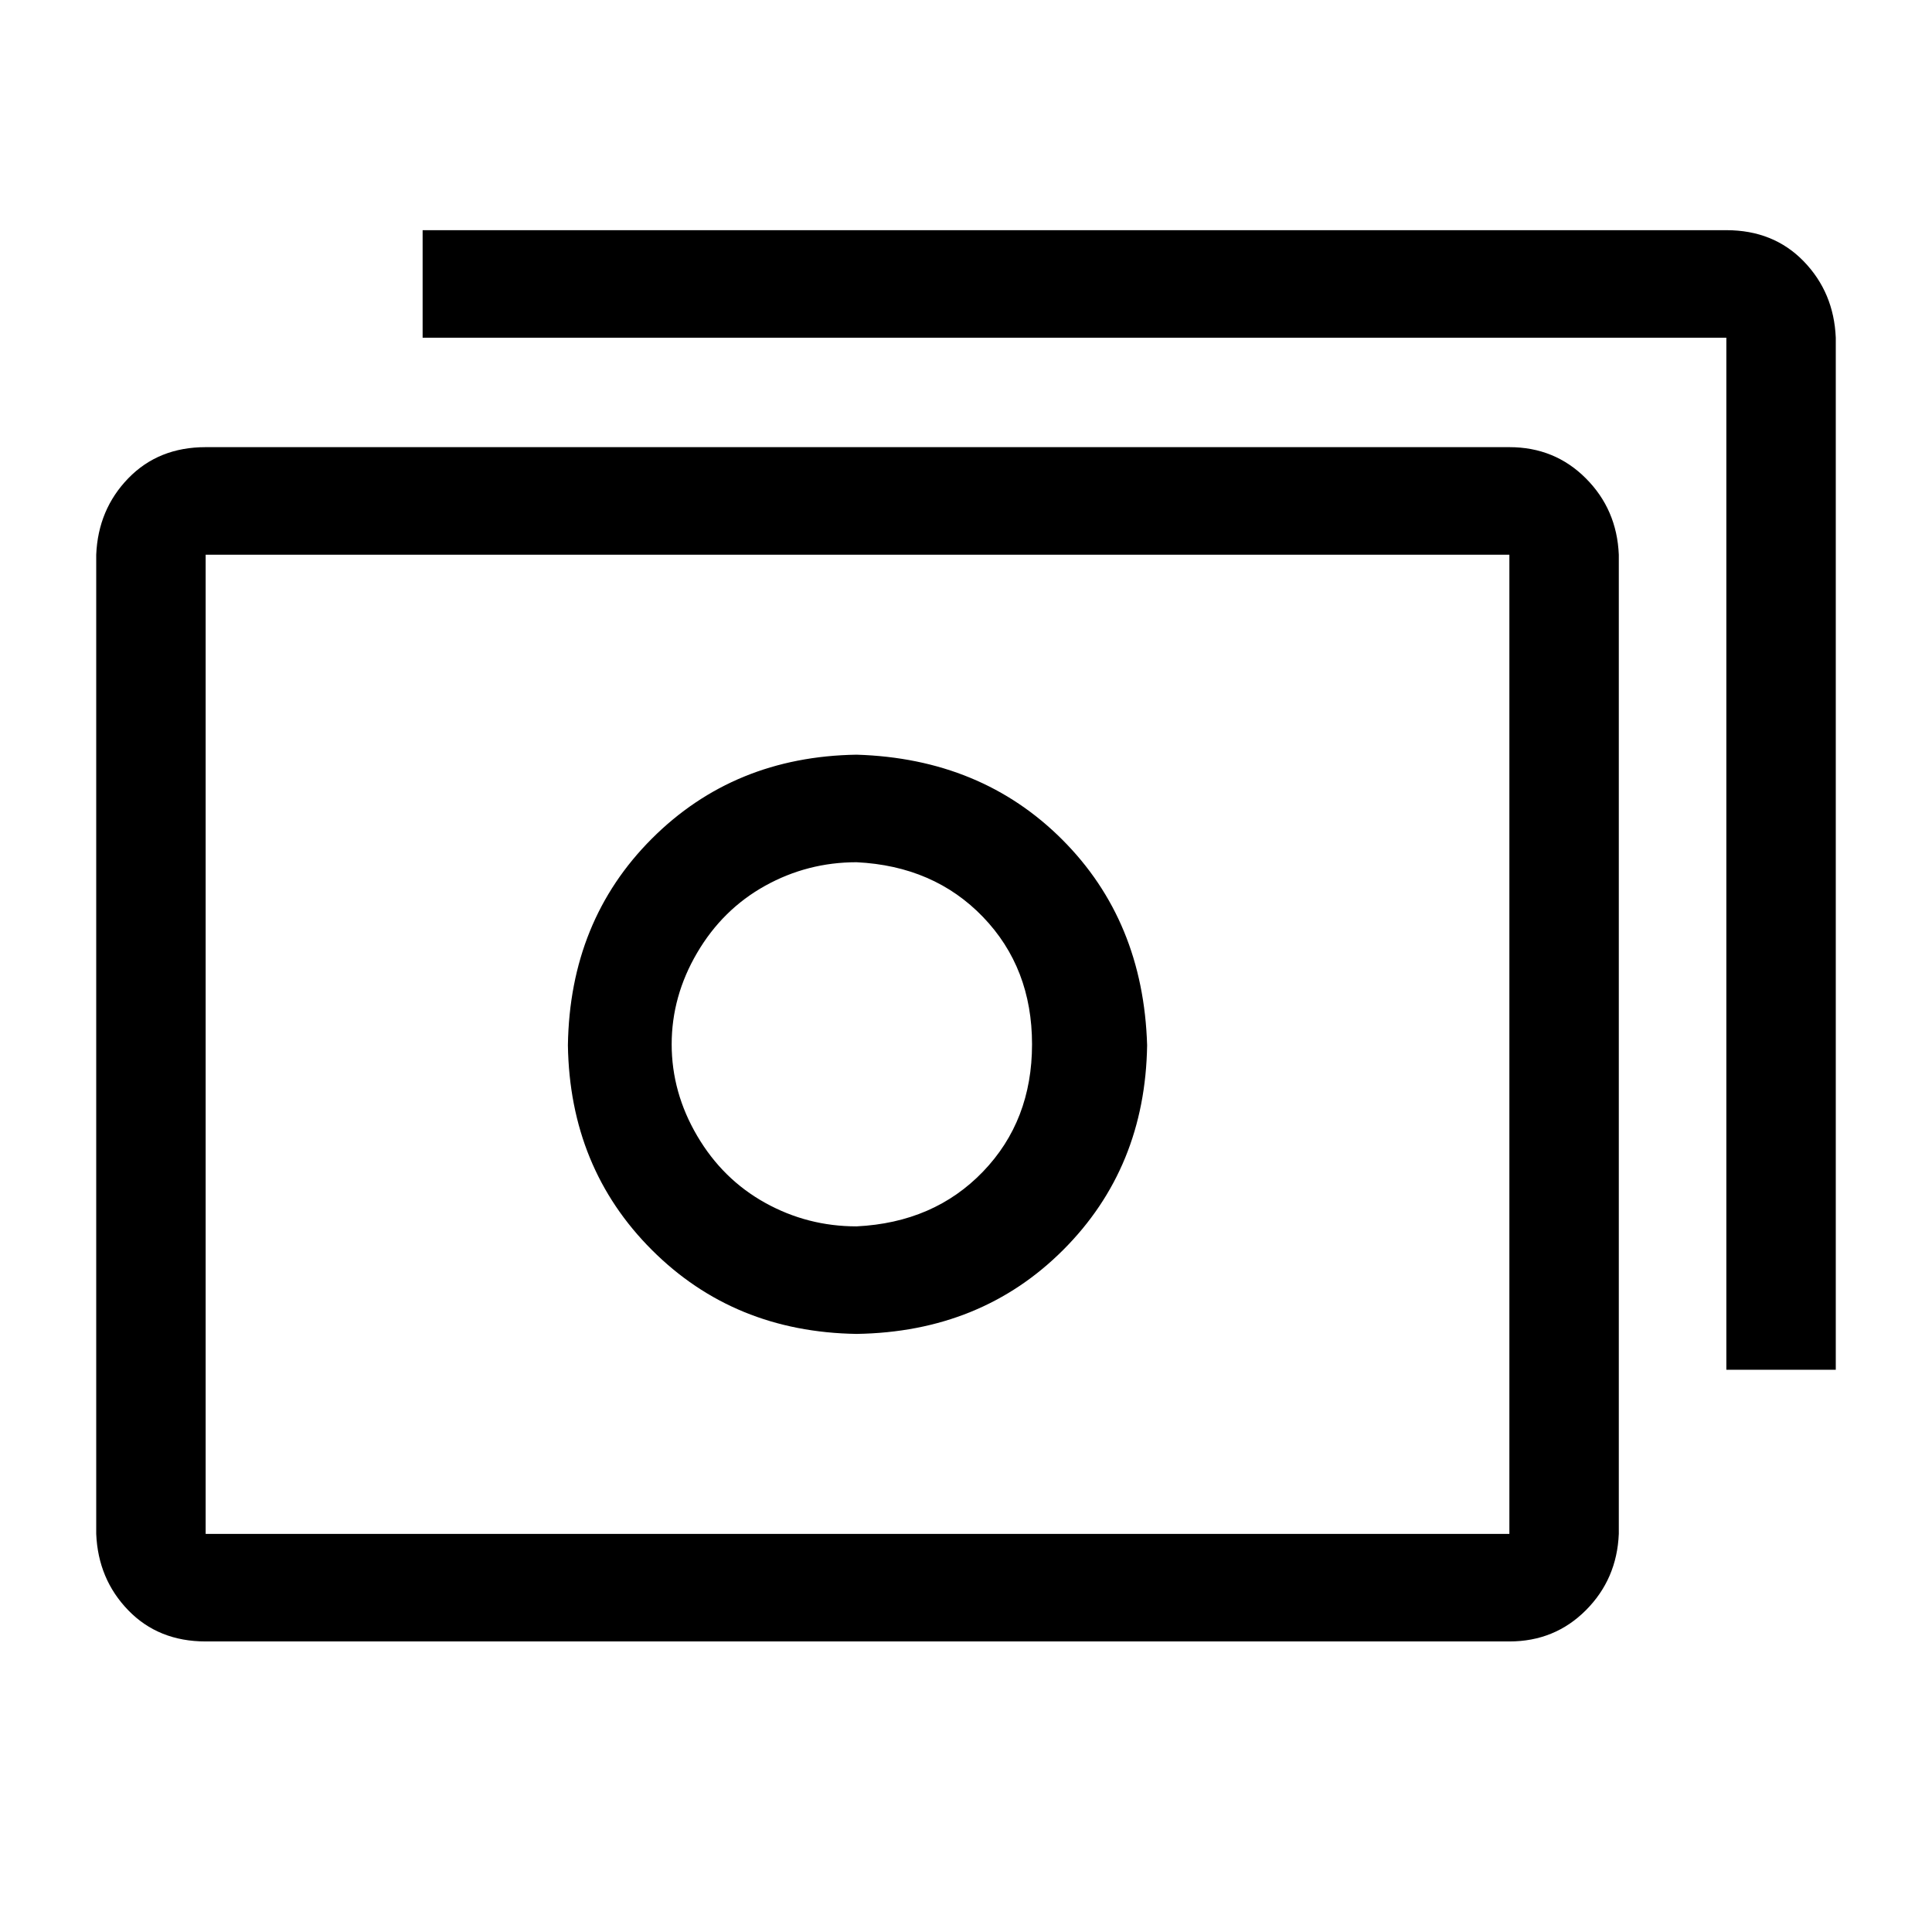
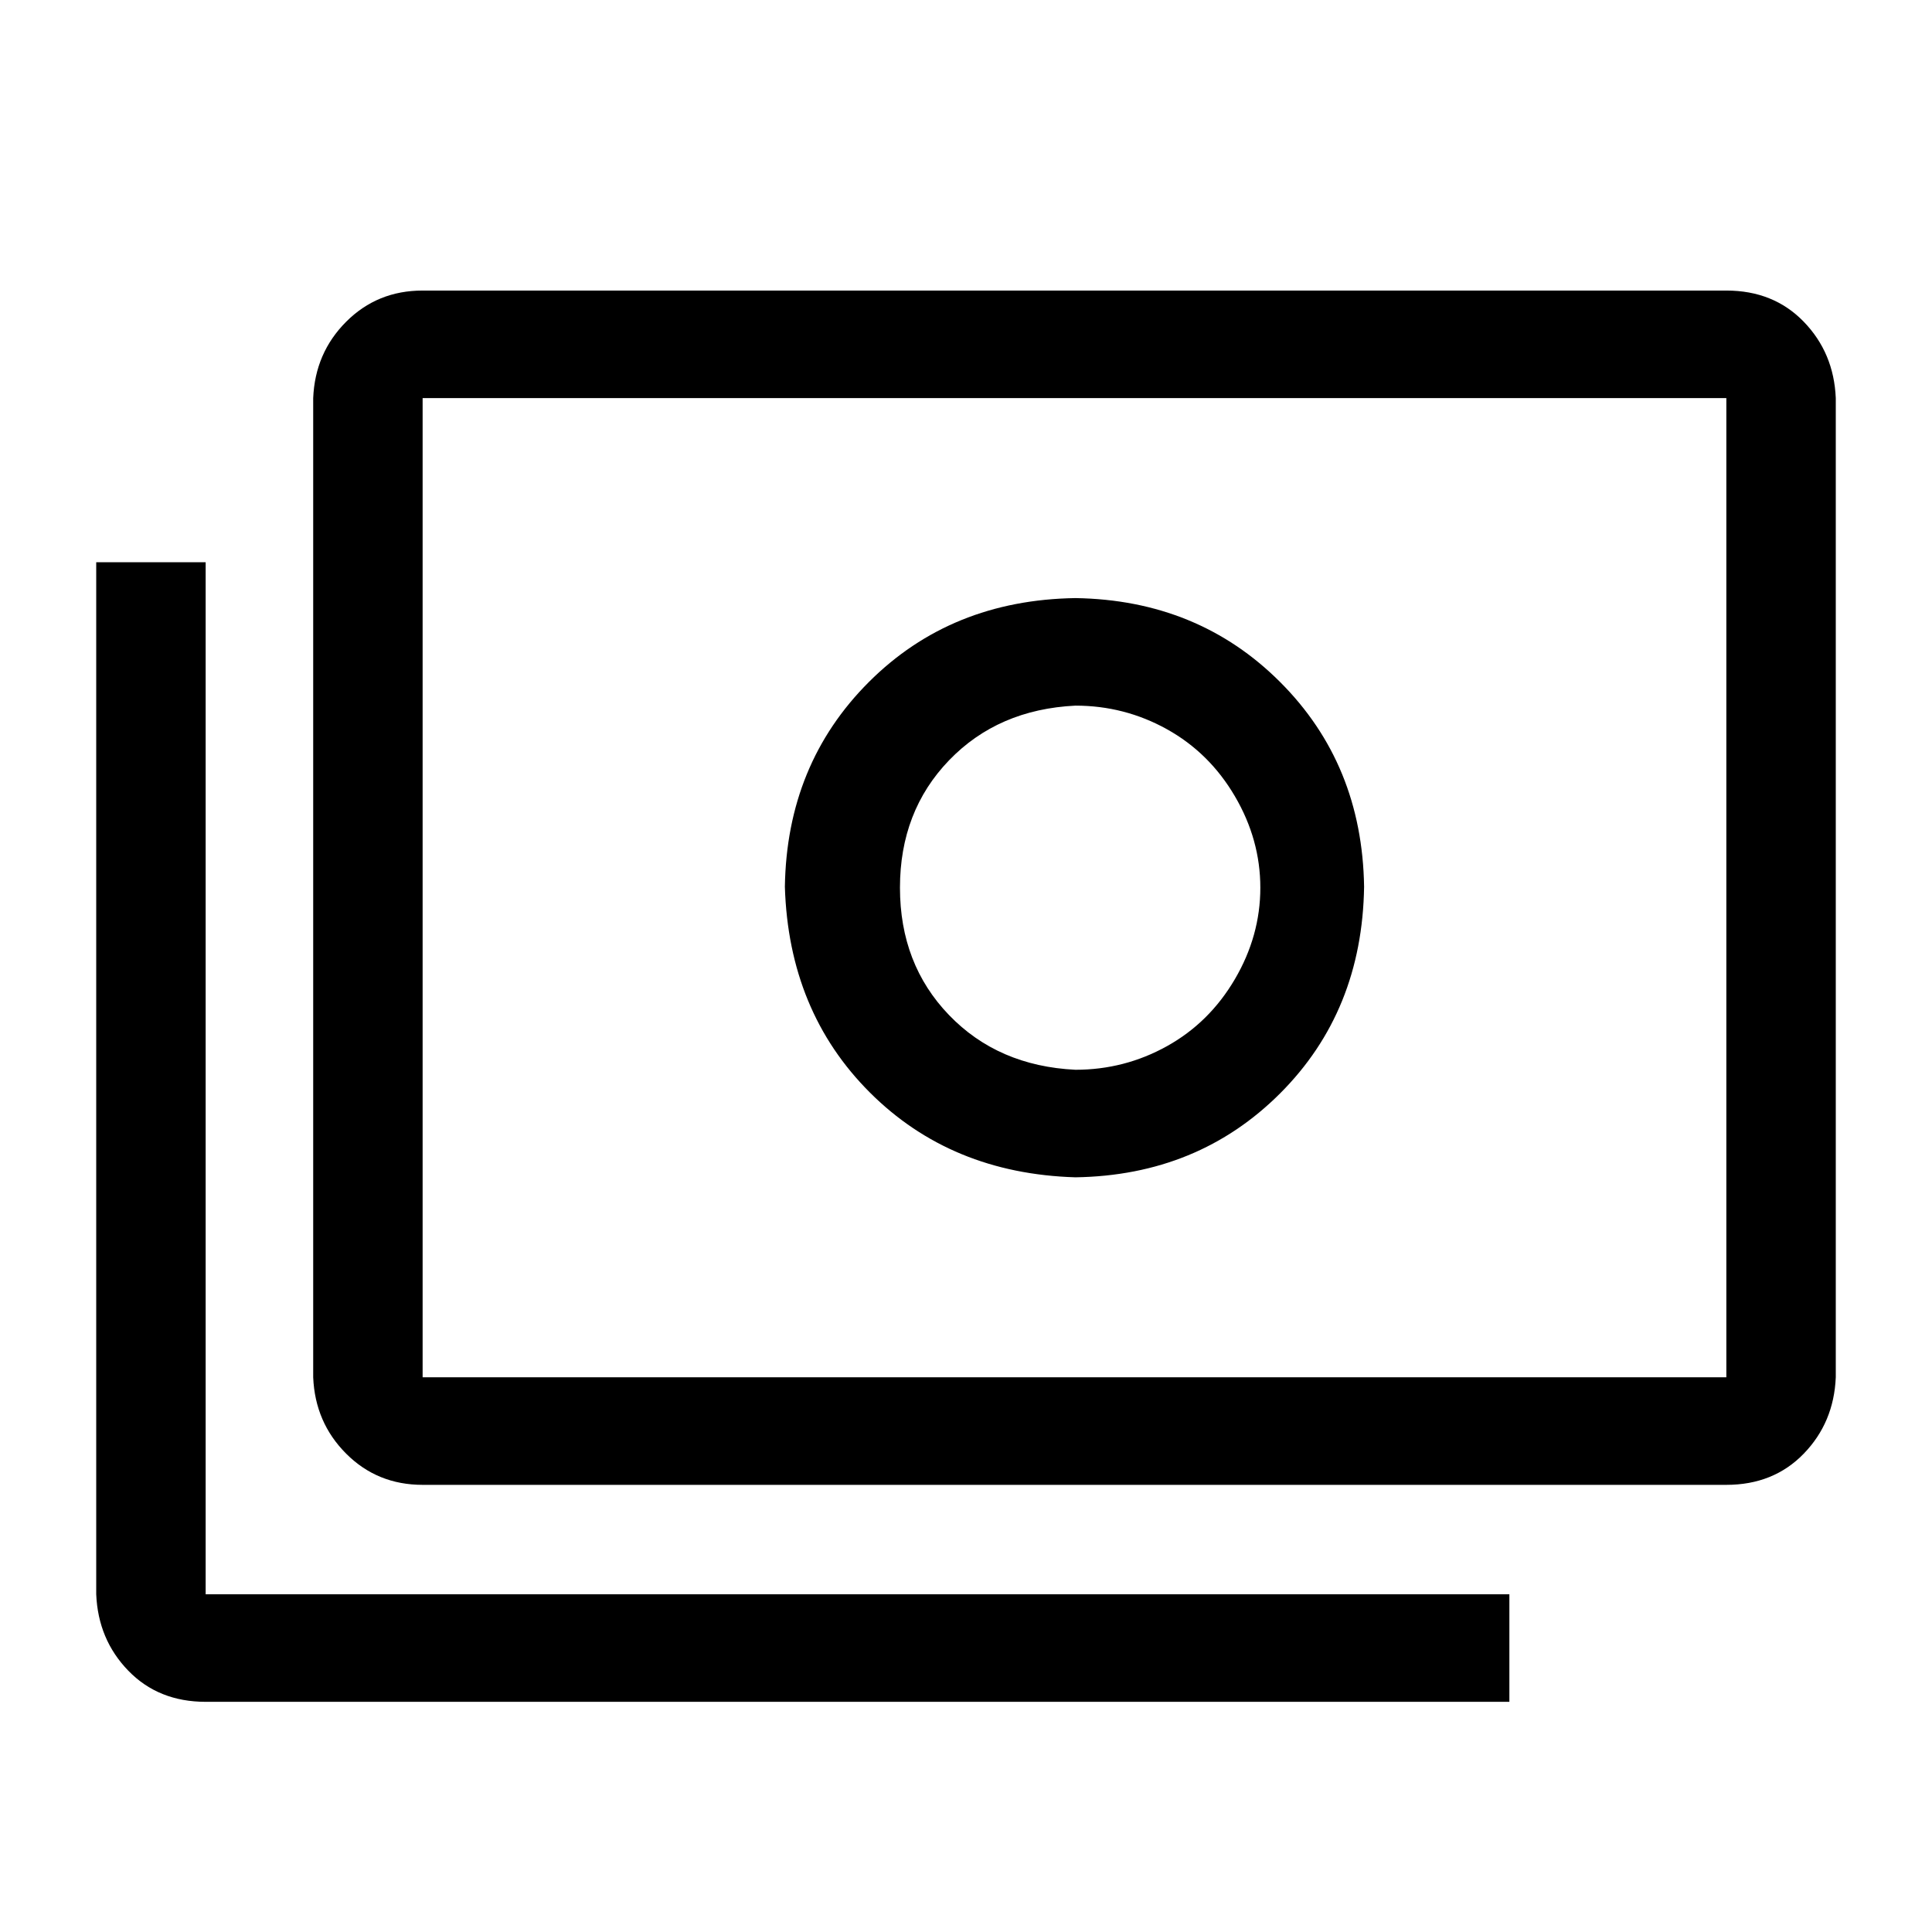
<svg xmlns="http://www.w3.org/2000/svg" class="icon" viewBox="0 0 1024 1024">
-   <path transform="translate(0, 128)" glyph-name="money" unicode="" d="M915 598h58v-547q-1 -24 -17 -40.5t-41 -16.5h-691v57h691v547zM858 166q-1 -24 -17.5 -40.5t-40.5 -16.5h-691q-25 0 -41 16.5t-17 40.5v519q1 24 17 40.5t41 16.5h691q24 0 40.5 -16.5t17.5 -40.5v-519zM109 685v-519h691v519h-691zM454 272q-65 1 -108.5 44.5 t-44.5 109.5q1 65 44.5 108.5t108.5 44.5q66 -1 109.5 -44.5t44.5 -108.5q-2 -66 -45 -109t-109 -45zM454 522q-26 0 -48.5 -12.5t-36 -35.5t-13.5 -48.5t13.5 -48.5t36 -35.5t48.5 -12.5q41 2 67 29t26 67.5t-26 67.5t-67 29z" />
+   <path transform="translate(0, -128) rotate(180, 512 512)" glyph-name="money" unicode="" d="M915 598h58v-547q-1 -24 -17 -40.5t-41 -16.5h-691v57h691v547zM858 166q-1 -24 -17.5 -40.5t-40.5 -16.5h-691q-25 0 -41 16.5t-17 40.5v519q1 24 17 40.5t41 16.5h691q24 0 40.5 -16.5t17.5 -40.5v-519zM109 685v-519h691v519h-691zM454 272q-65 1 -108.5 44.5 t-44.5 109.5q1 65 44.5 108.5t108.5 44.5q66 -1 109.5 -44.5t44.5 -108.5q-2 -66 -45 -109t-109 -45zM454 522q-26 0 -48.5 -12.5t-36 -35.5t-13.5 -48.5t13.5 -48.5t36 -35.5t48.5 -12.5q41 2 67 29t26 67.5t-26 67.5t-67 29z" />
</svg>
